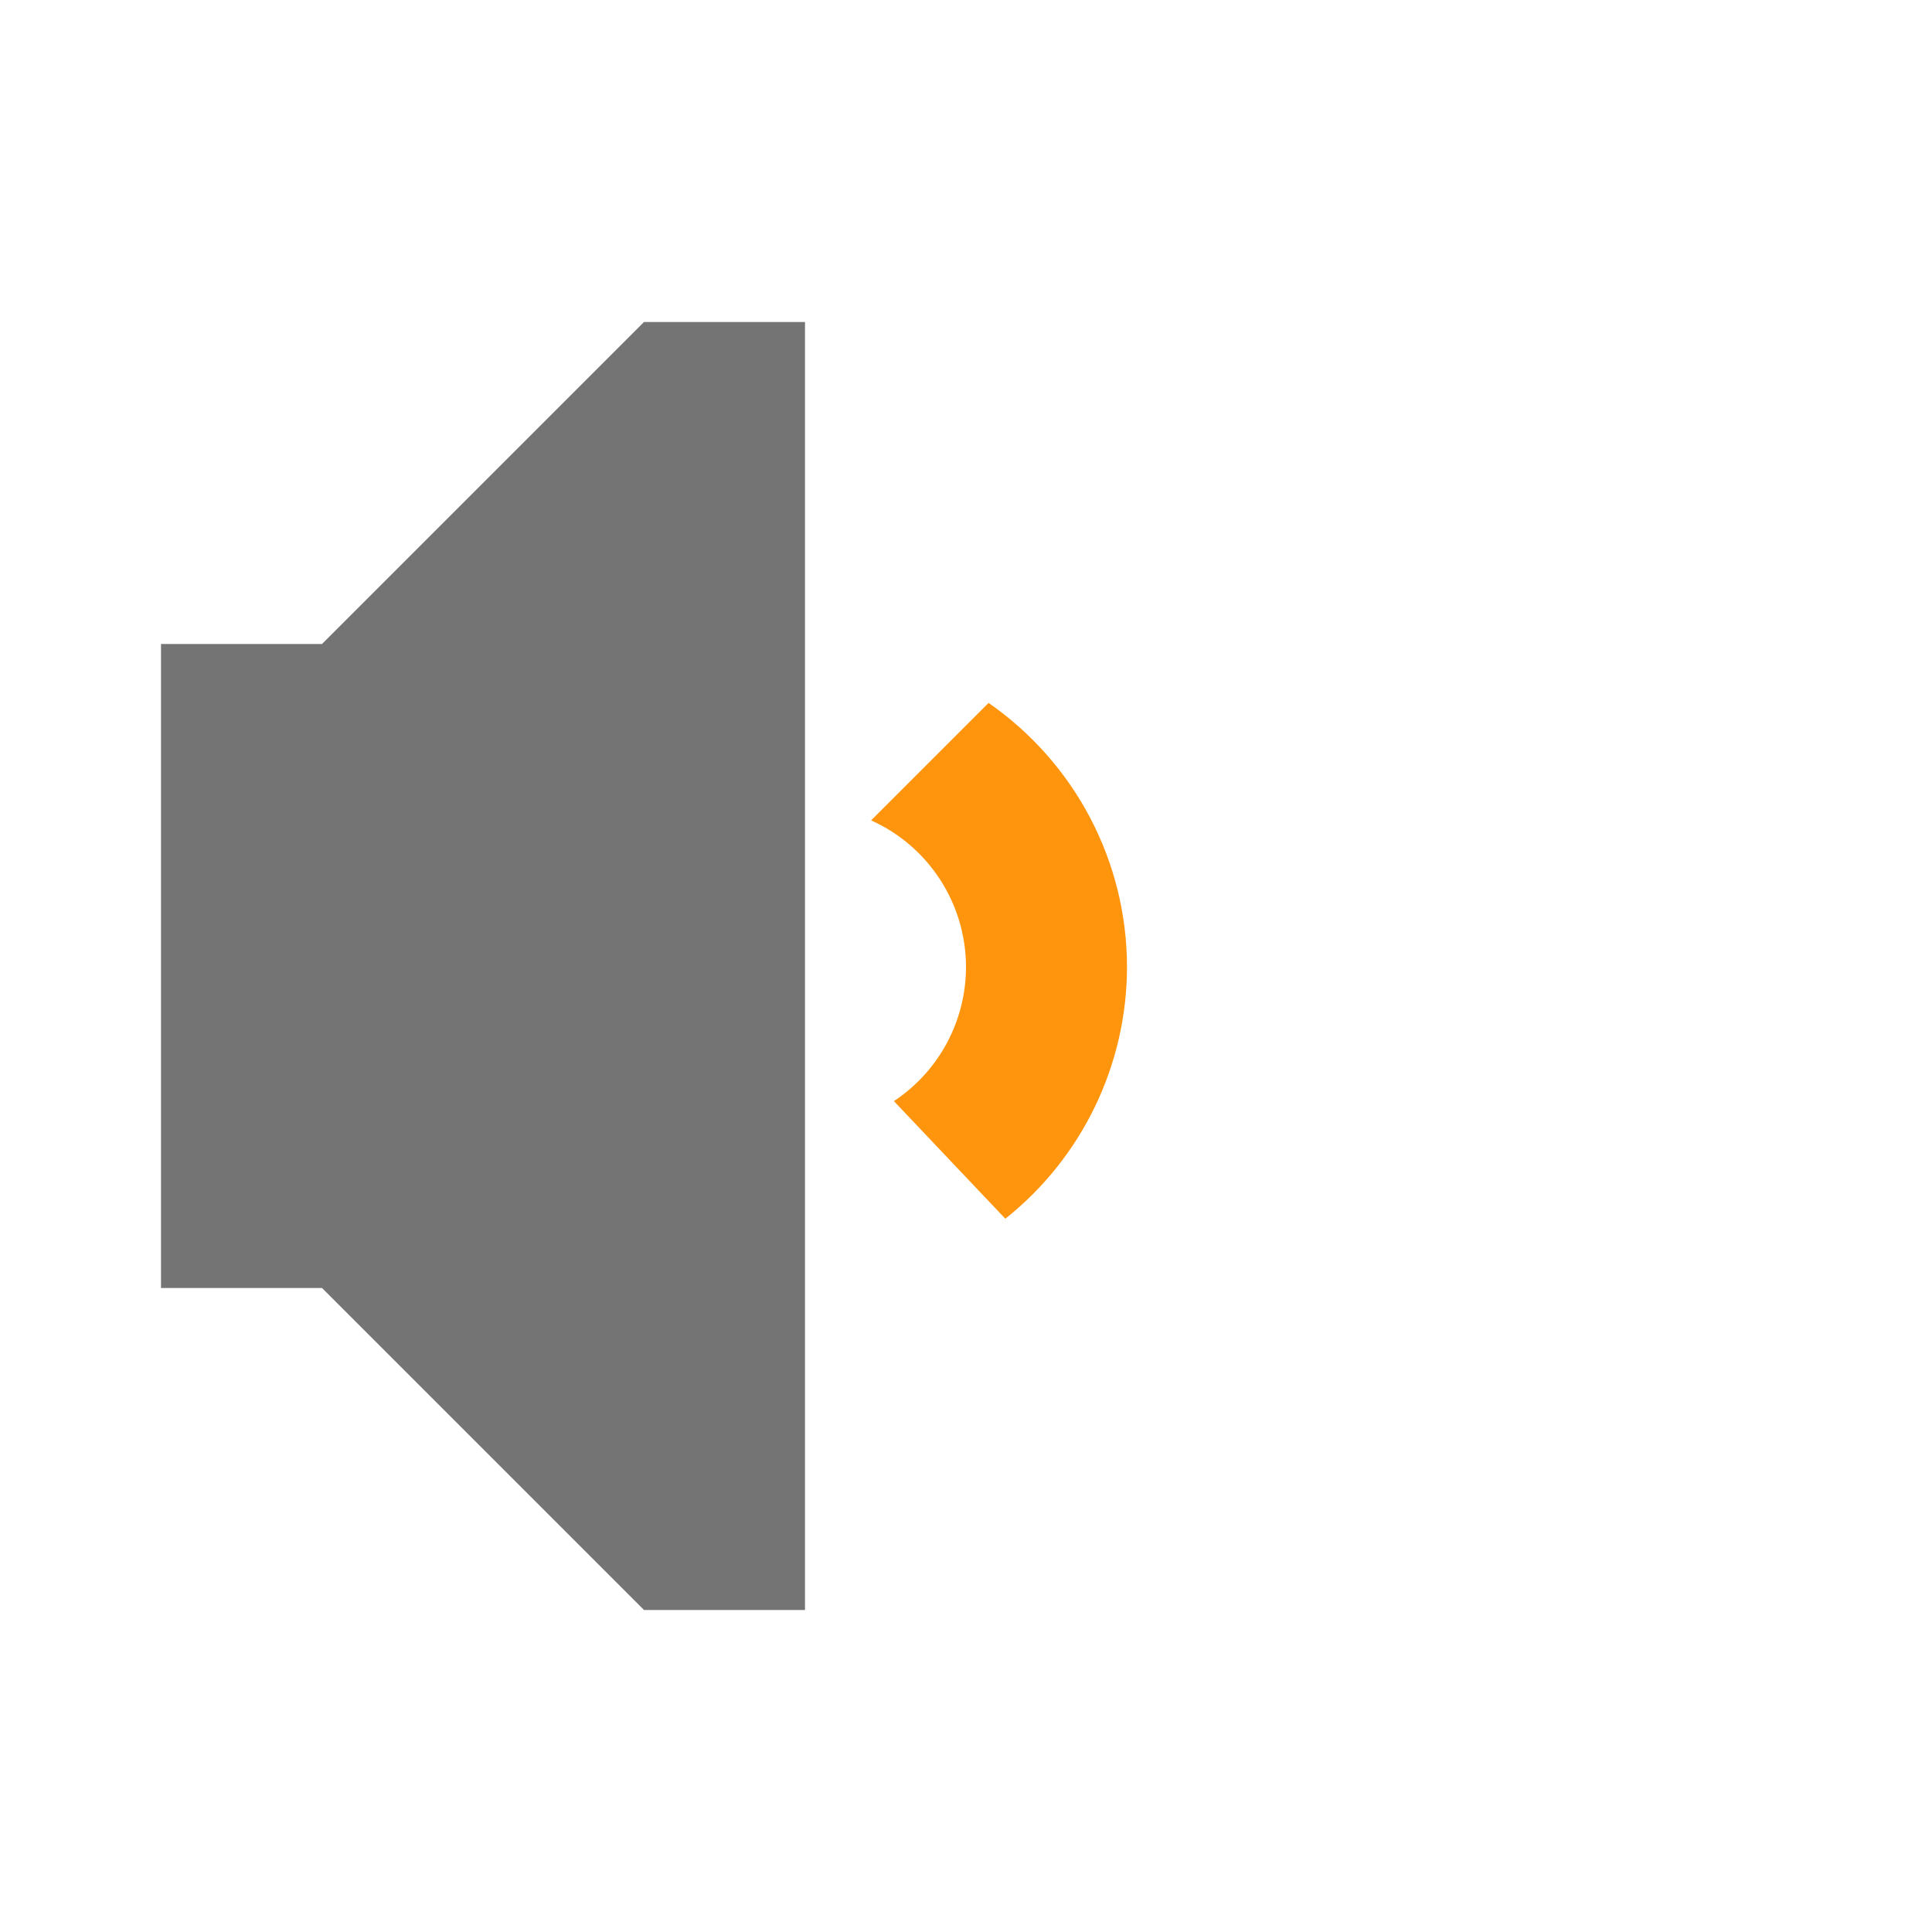
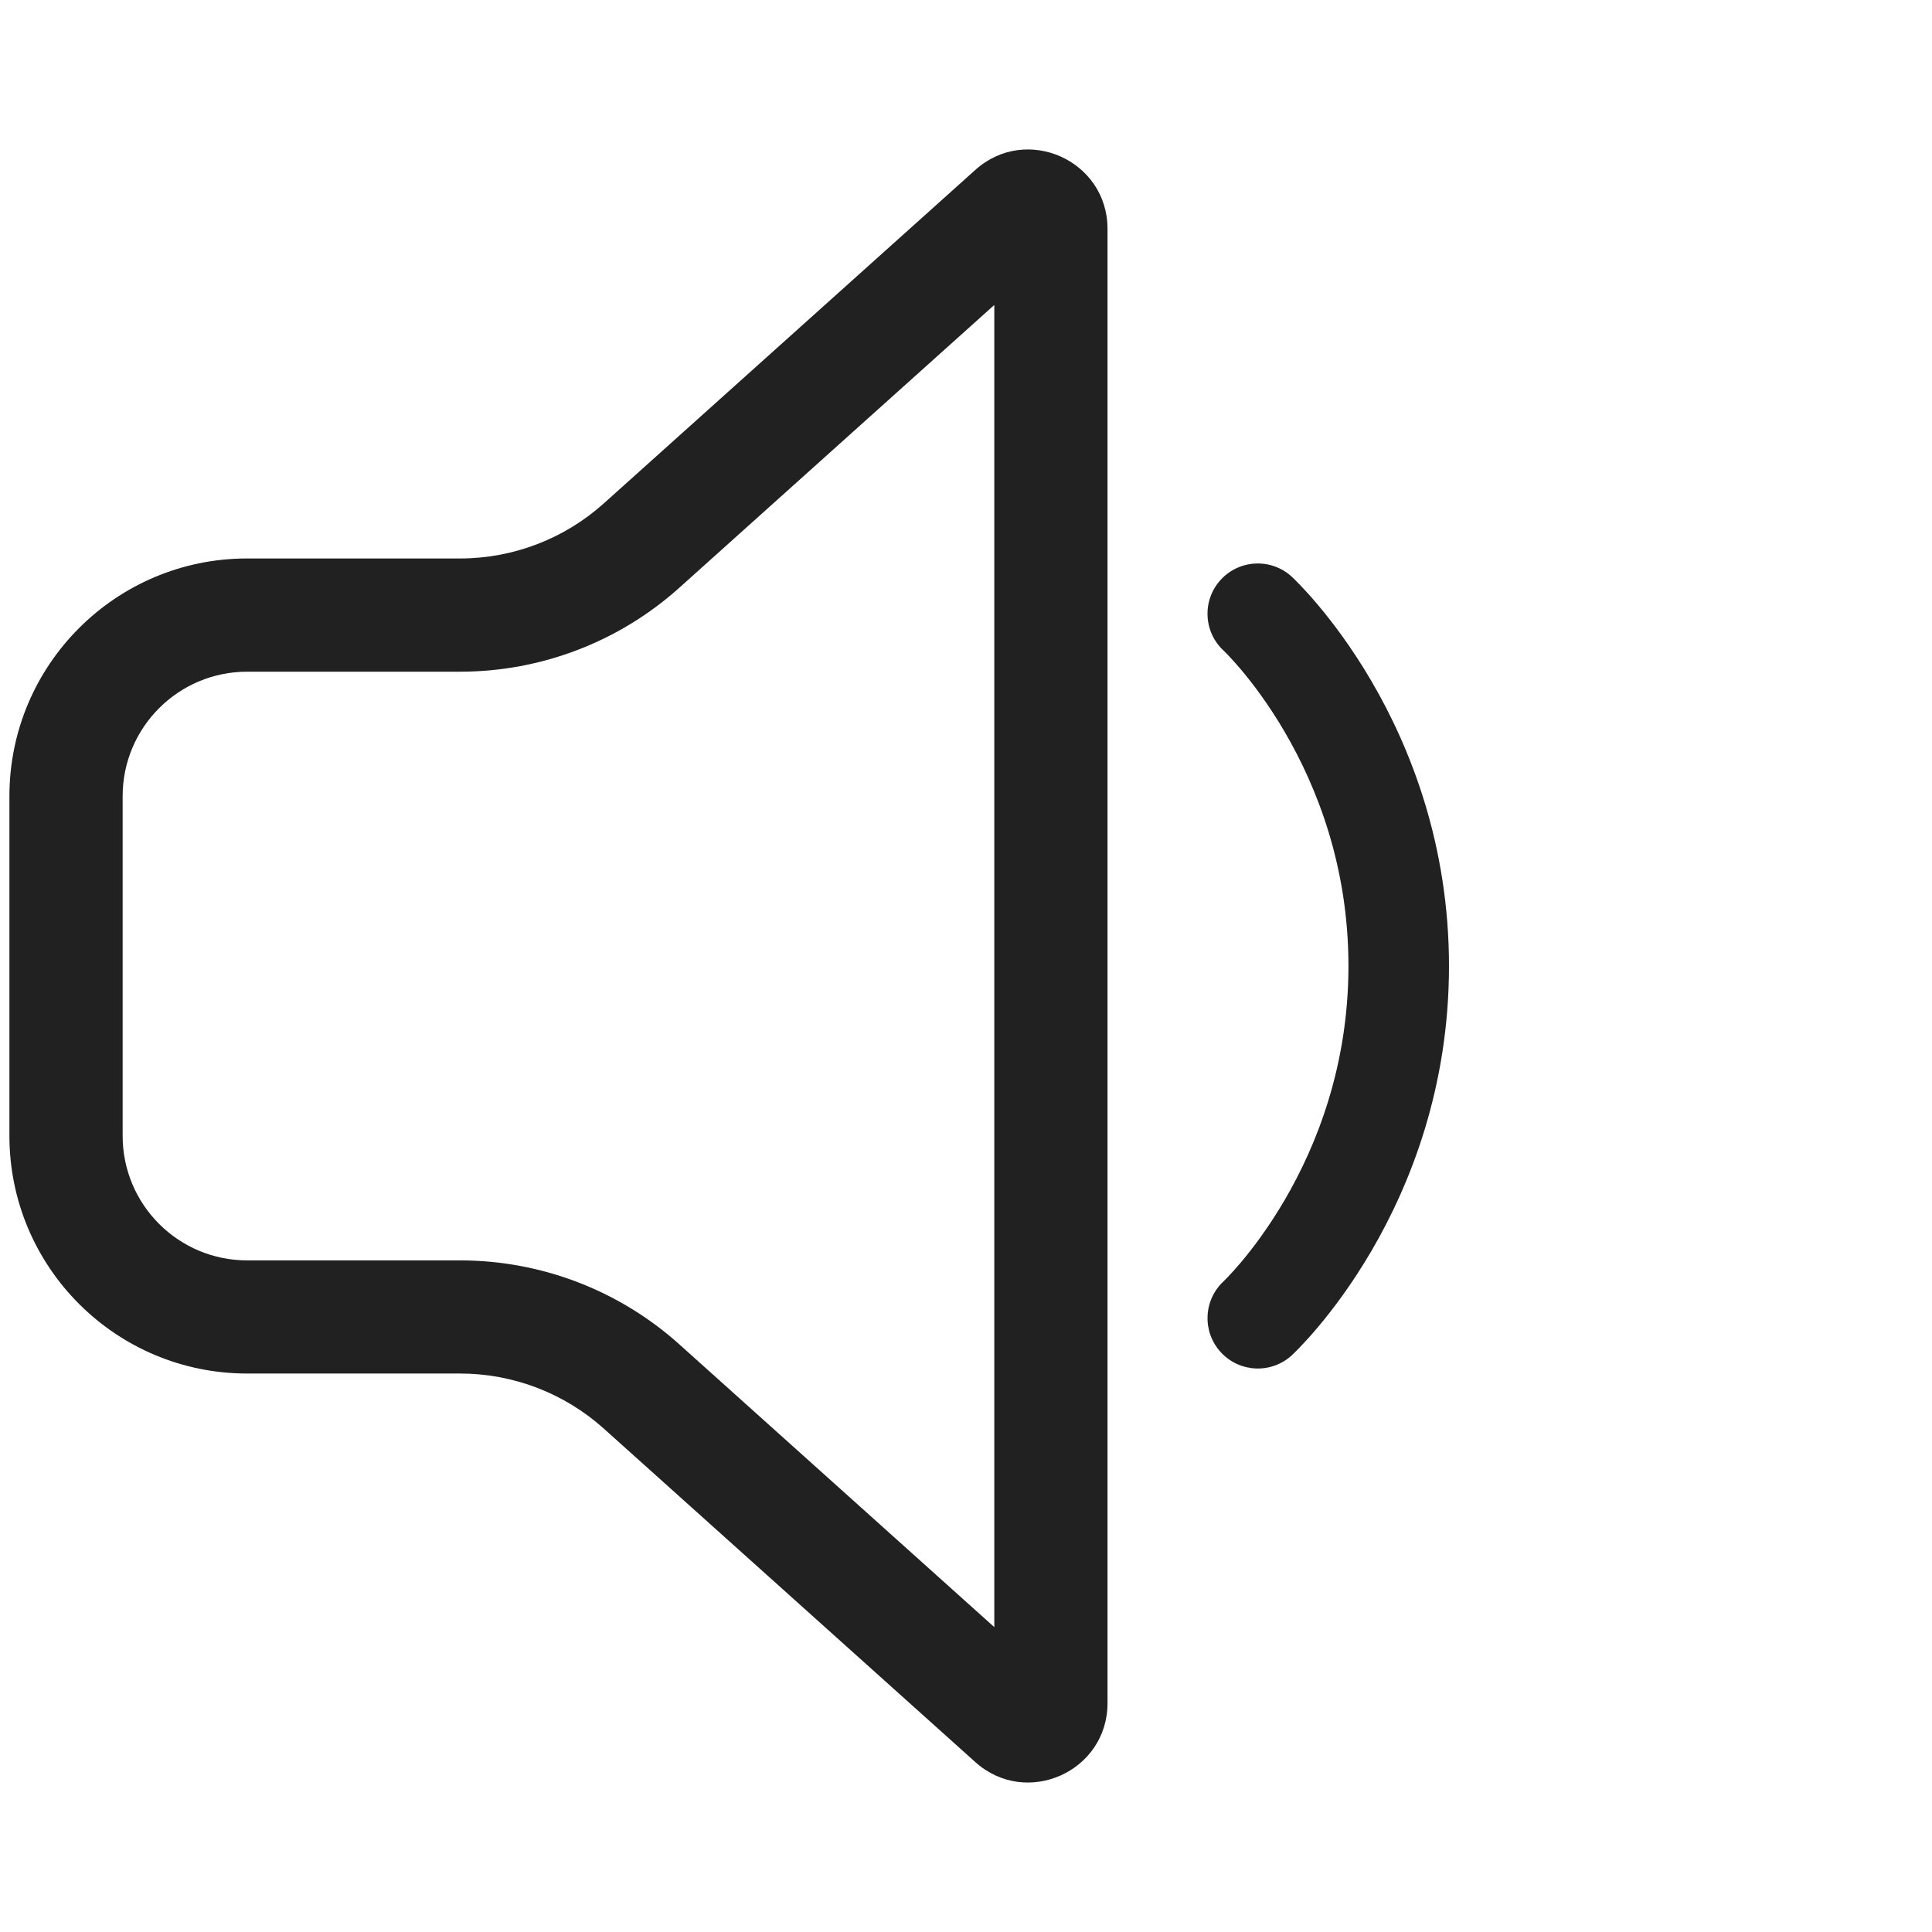
- <svg xmlns="http://www.w3.org/2000/svg" width="48" height="48" viewBox="0 0 48 48" id="svg2" version="1.1">
-   <defs id="defs8">
-     </defs>
-   <g id="layer1" transform="translate(-384,-1004.362)" style="display:inline">
-     <path style="color:#000000;display:inline;overflow:visible;visibility:visible;opacity:1;fill:#ff950d;fill-opacity:1;fill-rule:nonzero;stroke:none;stroke-width:6;stroke-linecap:round;stroke-linejoin:round;stroke-miterlimit:4;stroke-dasharray:none;stroke-dashoffset:0;stroke-opacity:1;marker:none;enable-background:accumulate" d="m 408.561,1021.826 -2.918,2.918 c 1.433,0.645 2.356,2.071 2.357,3.643 -9e-4,1.341 -0.673,2.592 -1.791,3.332 l 2.768,2.922 c 1.907,-1.516 3.02,-3.818 3.023,-6.254 0,-2.618 -1.289,-5.068 -3.439,-6.561 z" id="path8548" />
-     <path style="display:inline;fill:#747474;fill-opacity:1;fill-rule:evenodd;stroke:none;stroke-width:1px;stroke-linecap:butt;stroke-linejoin:miter;stroke-opacity:1" d="m 388,1020.362 h 4 l 8,-8 h 4 v 32 h -4 l -8,-8 h -4 z" id="path8546" />
+ <svg xmlns="http://www.w3.org/2000/svg" width="48" height="48" viewBox="0 0 48 48">
+   <g transform="translate(-2, 0)">
+     <path d="M 26.232,4.221 C 27.499,3.083 29.516,3.982 29.516,5.686 V 42.314 c 0,1.703 -2.016,2.603 -3.284,1.465 L 17,35.492 c -0.981,-0.88 -2.252,-1.367 -3.57,-1.367 h -5.29 c -3.262,0 -5.906,-2.644 -5.906,-5.906 v -8.438 c 0,-3.262 2.644,-5.906 5.906,-5.906 h 5.29 c 1.318,0 2.589,-0.487 3.57,-1.367 z m 0.471,3.356 -7.824,7.024 c -1.497,1.344 -3.437,2.087 -5.448,2.087 h -5.29 c -1.709,0 -3.094,1.385 -3.094,3.094 v 8.438 c 0,1.709 1.385,3.094 3.094,3.094 h 5.29 c 2.011,0 3.952,0.743 5.448,2.087 l 7.824,7.024 z" style="fill:#212121;stroke-width:1.125" />
+     <path d="m 32.334,14.399 c 0.47,-0.506 1.261,-0.535 1.766,-0.065 2e-4,2e-4 8e-4,7e-4 8e-4,7e-4 l 9e-4,8e-4 0.002,0.002 0.005,0.005 0.014,0.013 c 0.011,0.01 0.025,0.024 0.042,0.041 0.034,0.033 0.08,0.08 0.137,0.139 0.113,0.118 0.269,0.287 0.452,0.505 0.366,0.436 0.847,1.072 1.326,1.893 0.958,1.642 1.92,4.045 1.92,7.067 0,3.022 -0.963,5.426 -1.92,7.067 -0.479,0.821 -0.96,1.457 -1.326,1.893 -0.183,0.218 -0.339,0.387 -0.452,0.505 -0.057,0.059 -0.103,0.105 -0.137,0.139 l -0.019,0.019 -0.022,0.021 -0.014,0.013 -0.005,0.005 -0.003,0.003 -9e-4,9e-4 c -0.506,0.47 -1.297,0.44 -1.766,-0.066 -0.469,-0.505 -0.441,-1.293 0.062,-1.764 l 0.002,-0.002 0.016,-0.016 c 0.017,-0.017 0.046,-0.046 0.085,-0.086 0.078,-0.081 0.196,-0.209 0.341,-0.381 0.29,-0.345 0.684,-0.866 1.081,-1.545 0.792,-1.358 1.58,-3.33 1.58,-5.808 0,-2.478 -0.787,-4.449 -1.58,-5.808 -0.396,-0.679 -0.79,-1.199 -1.081,-1.545 -0.145,-0.172 -0.263,-0.3 -0.341,-0.381 -0.039,-0.041 -0.068,-0.069 -0.085,-0.086 l -0.017,-0.016 8e-4,8e-4 c -0.505,-0.47 -0.534,-1.26 -0.064,-1.765 z" style="fill:#212121" />
  </g>
</svg>
